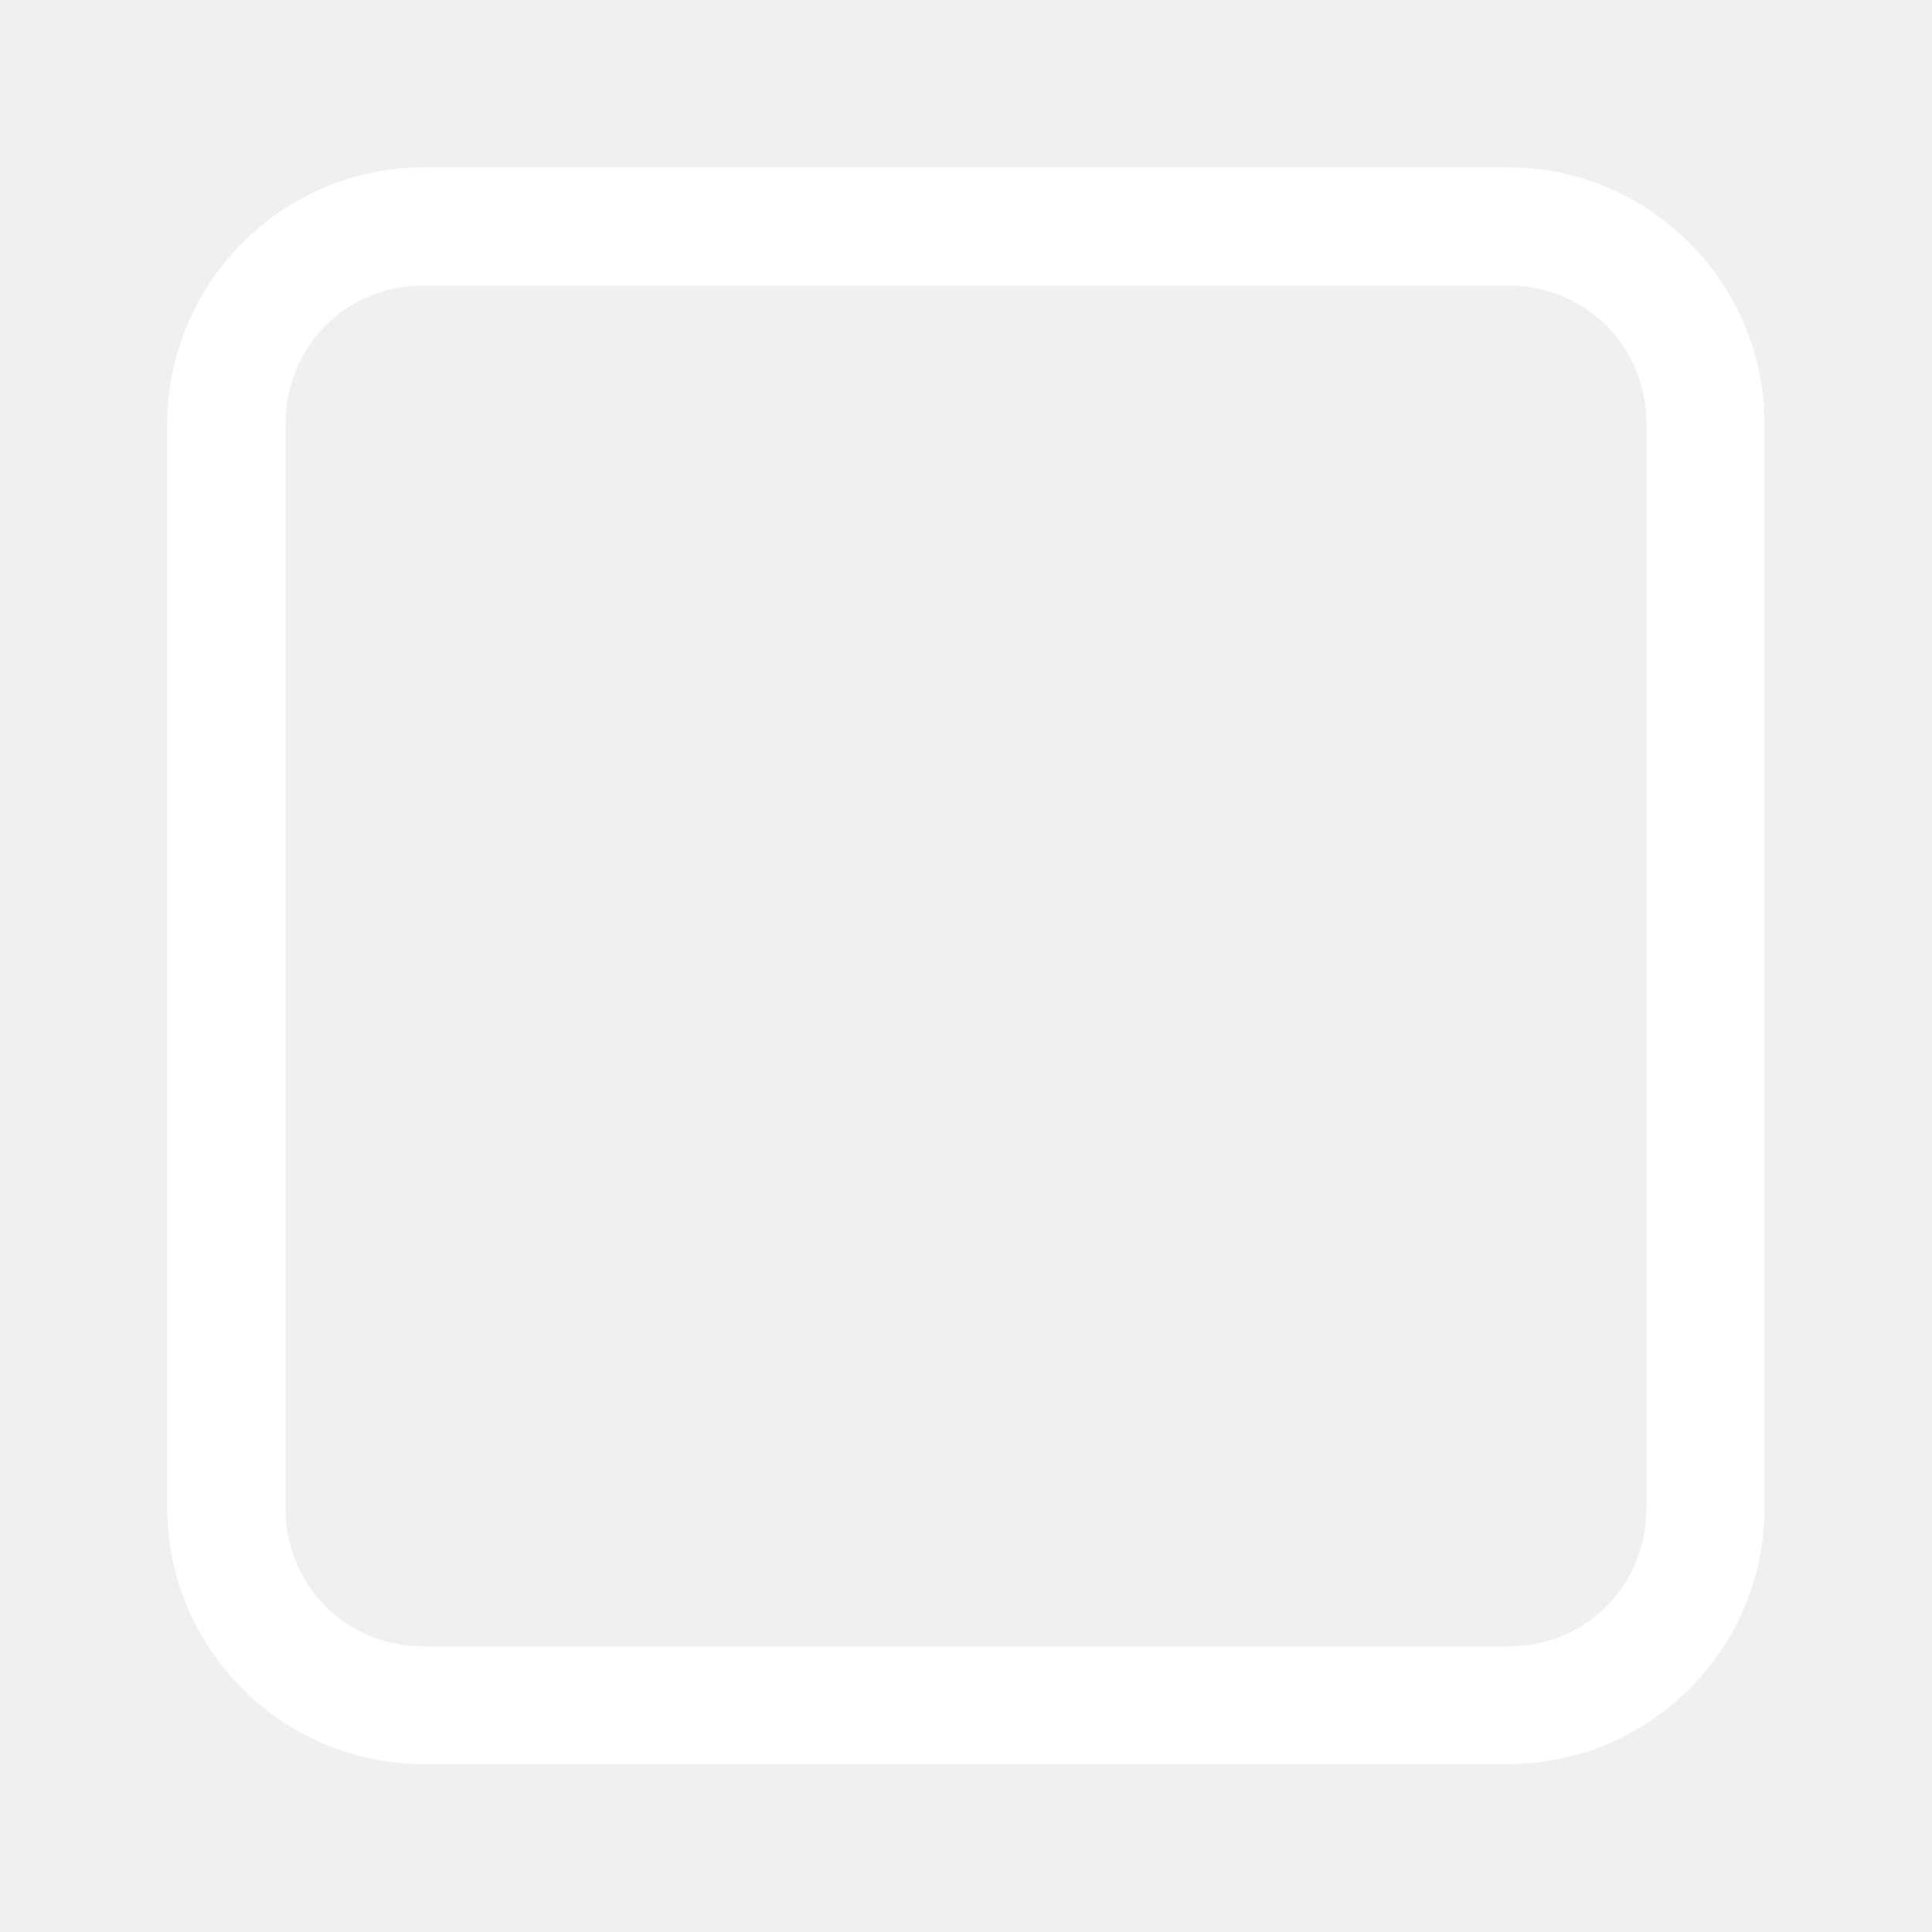
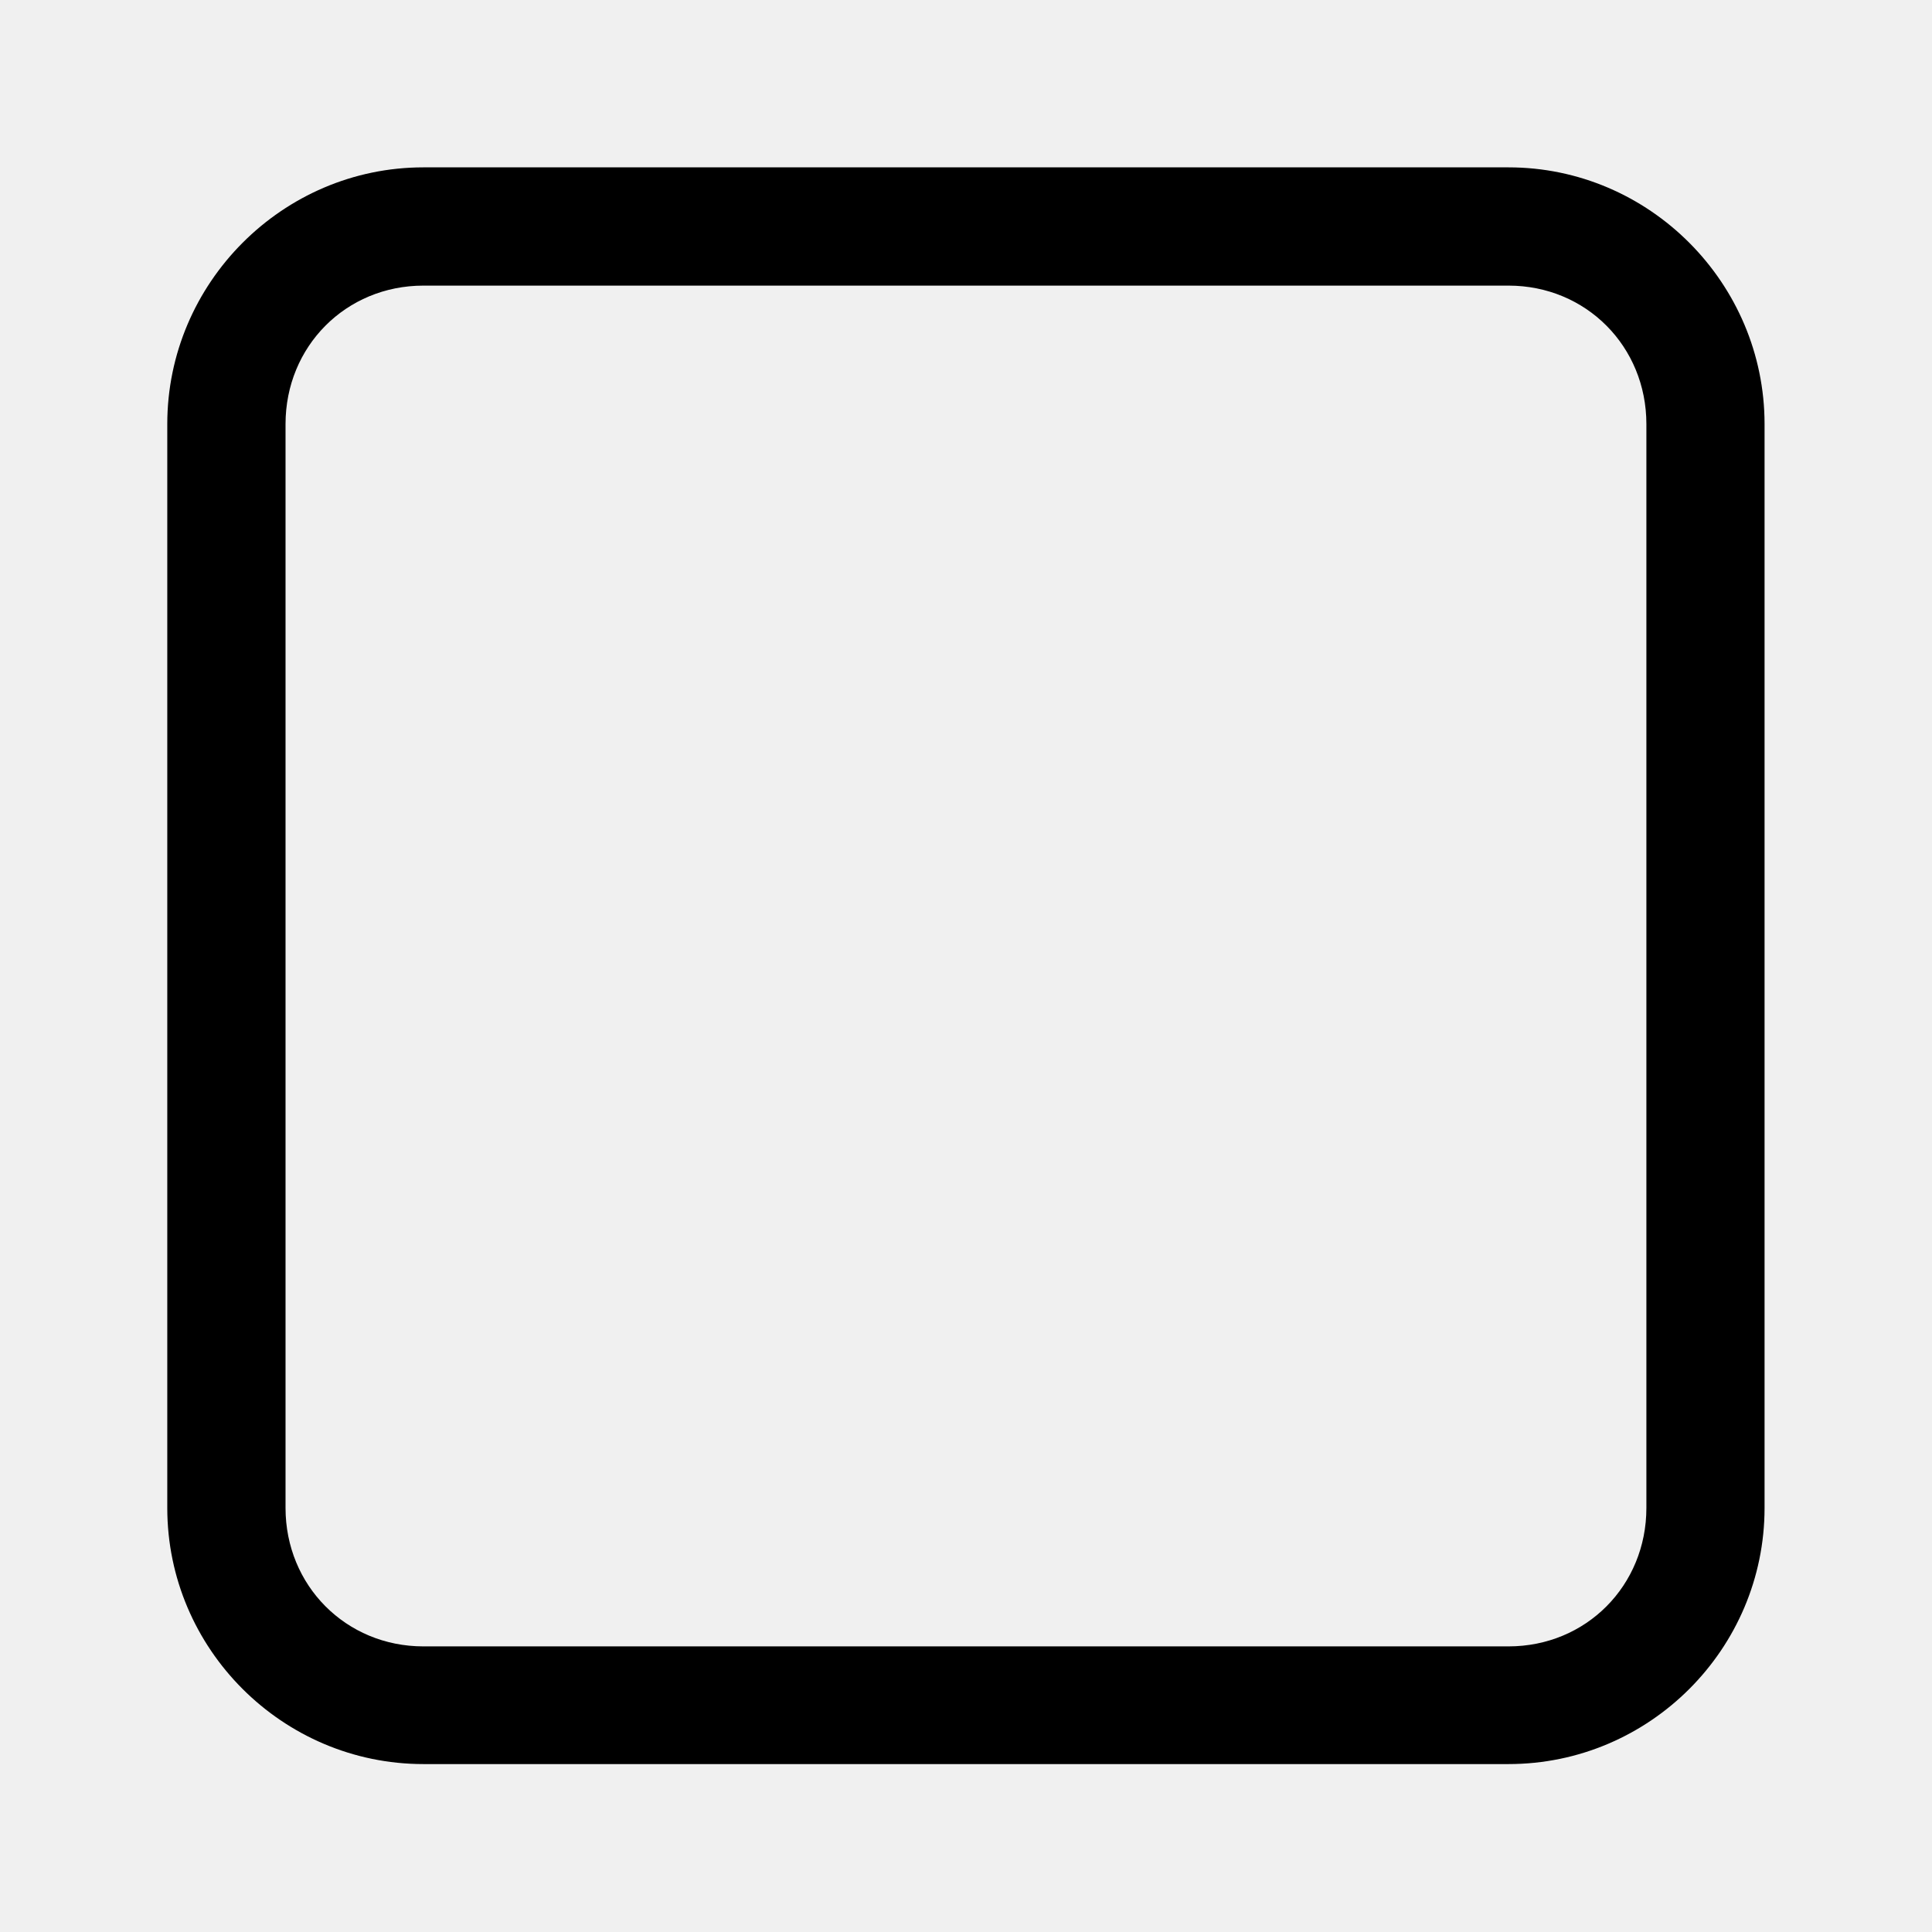
<svg xmlns="http://www.w3.org/2000/svg" width="24" height="24" viewBox="0 0 24 24" fill="none">
-   <g fill="#fff">
+   <g fill="#000">
    <path d="M5.26 2.079c-1.75 0-3.182 1.438-3.182 3.189V18.732c0 1.751 1.431 3.182 3.182 3.182h13.479c1.752 0 3.181-1.431 3.181-3.182V5.268c0-1.751-1.43-3.189-3.181-3.189Zm0 1.469h13.479c.964 0 1.713.756 1.713 1.72V18.732c0 .964-.748 1.72-1.713 1.72H5.26c-.963 0-1.713-.756-1.713-1.72V5.268c0-.964.749-1.72 1.713-1.72Z" />
  </g>
</svg>
